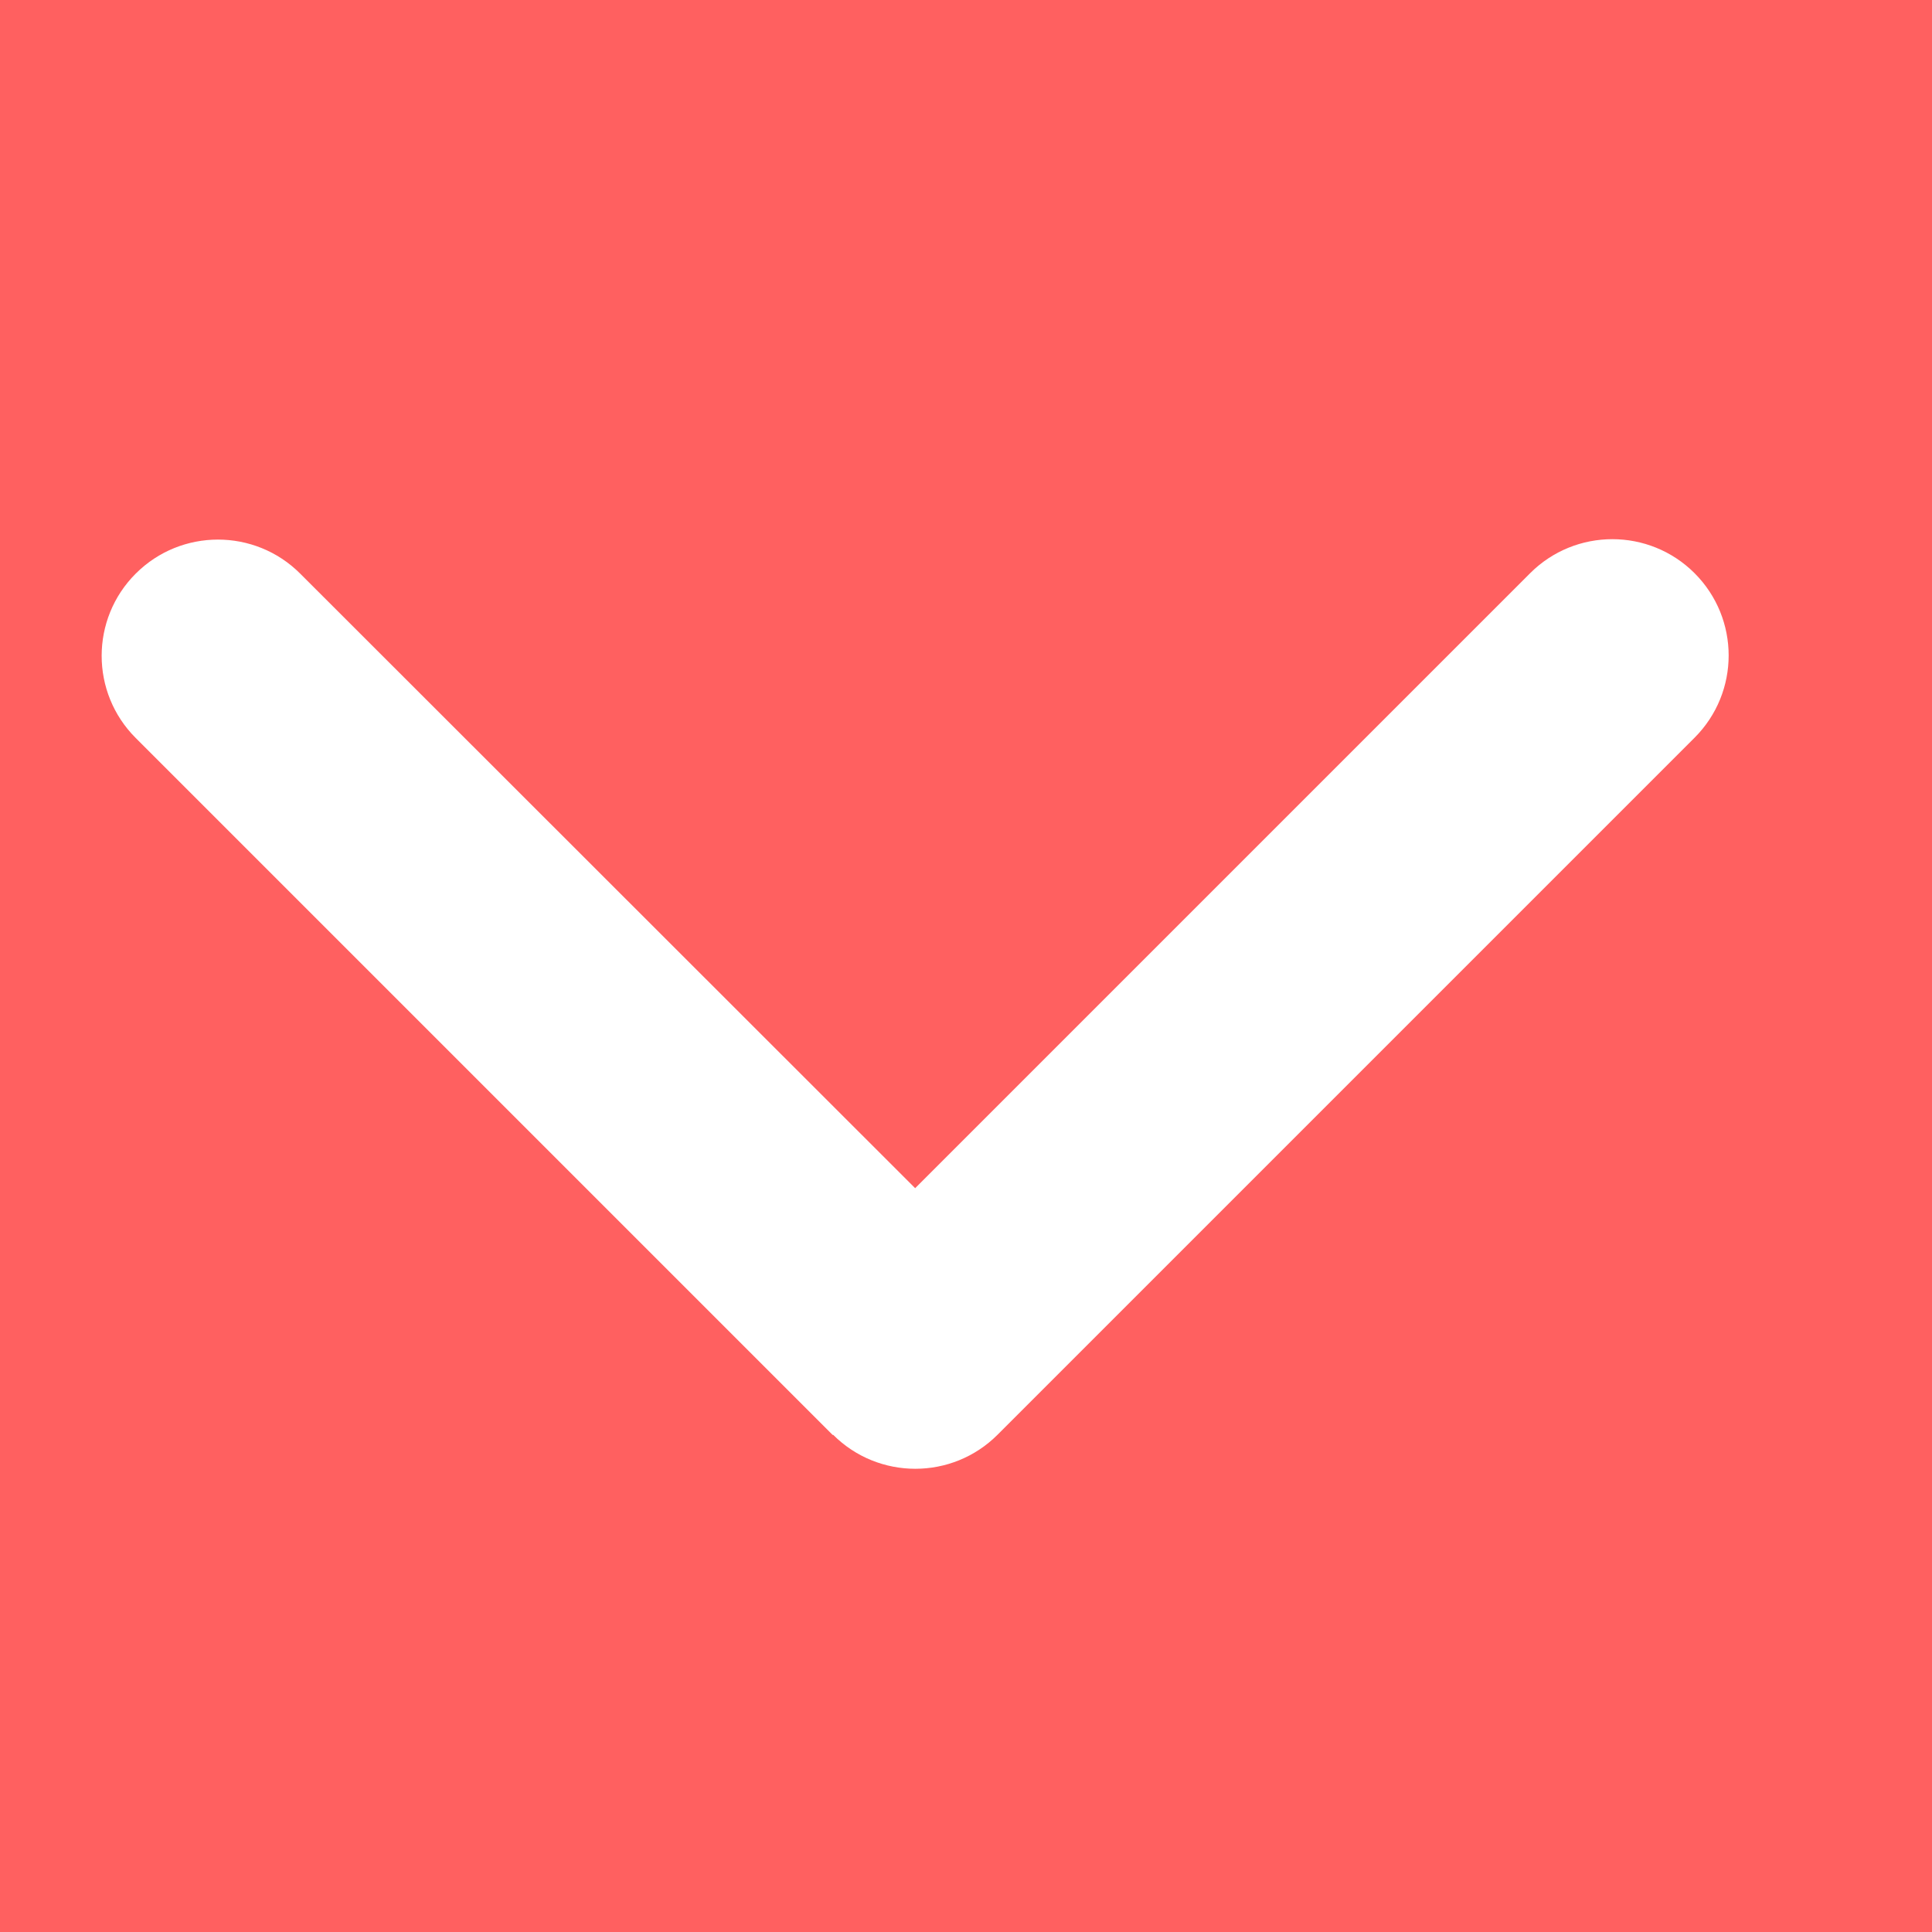
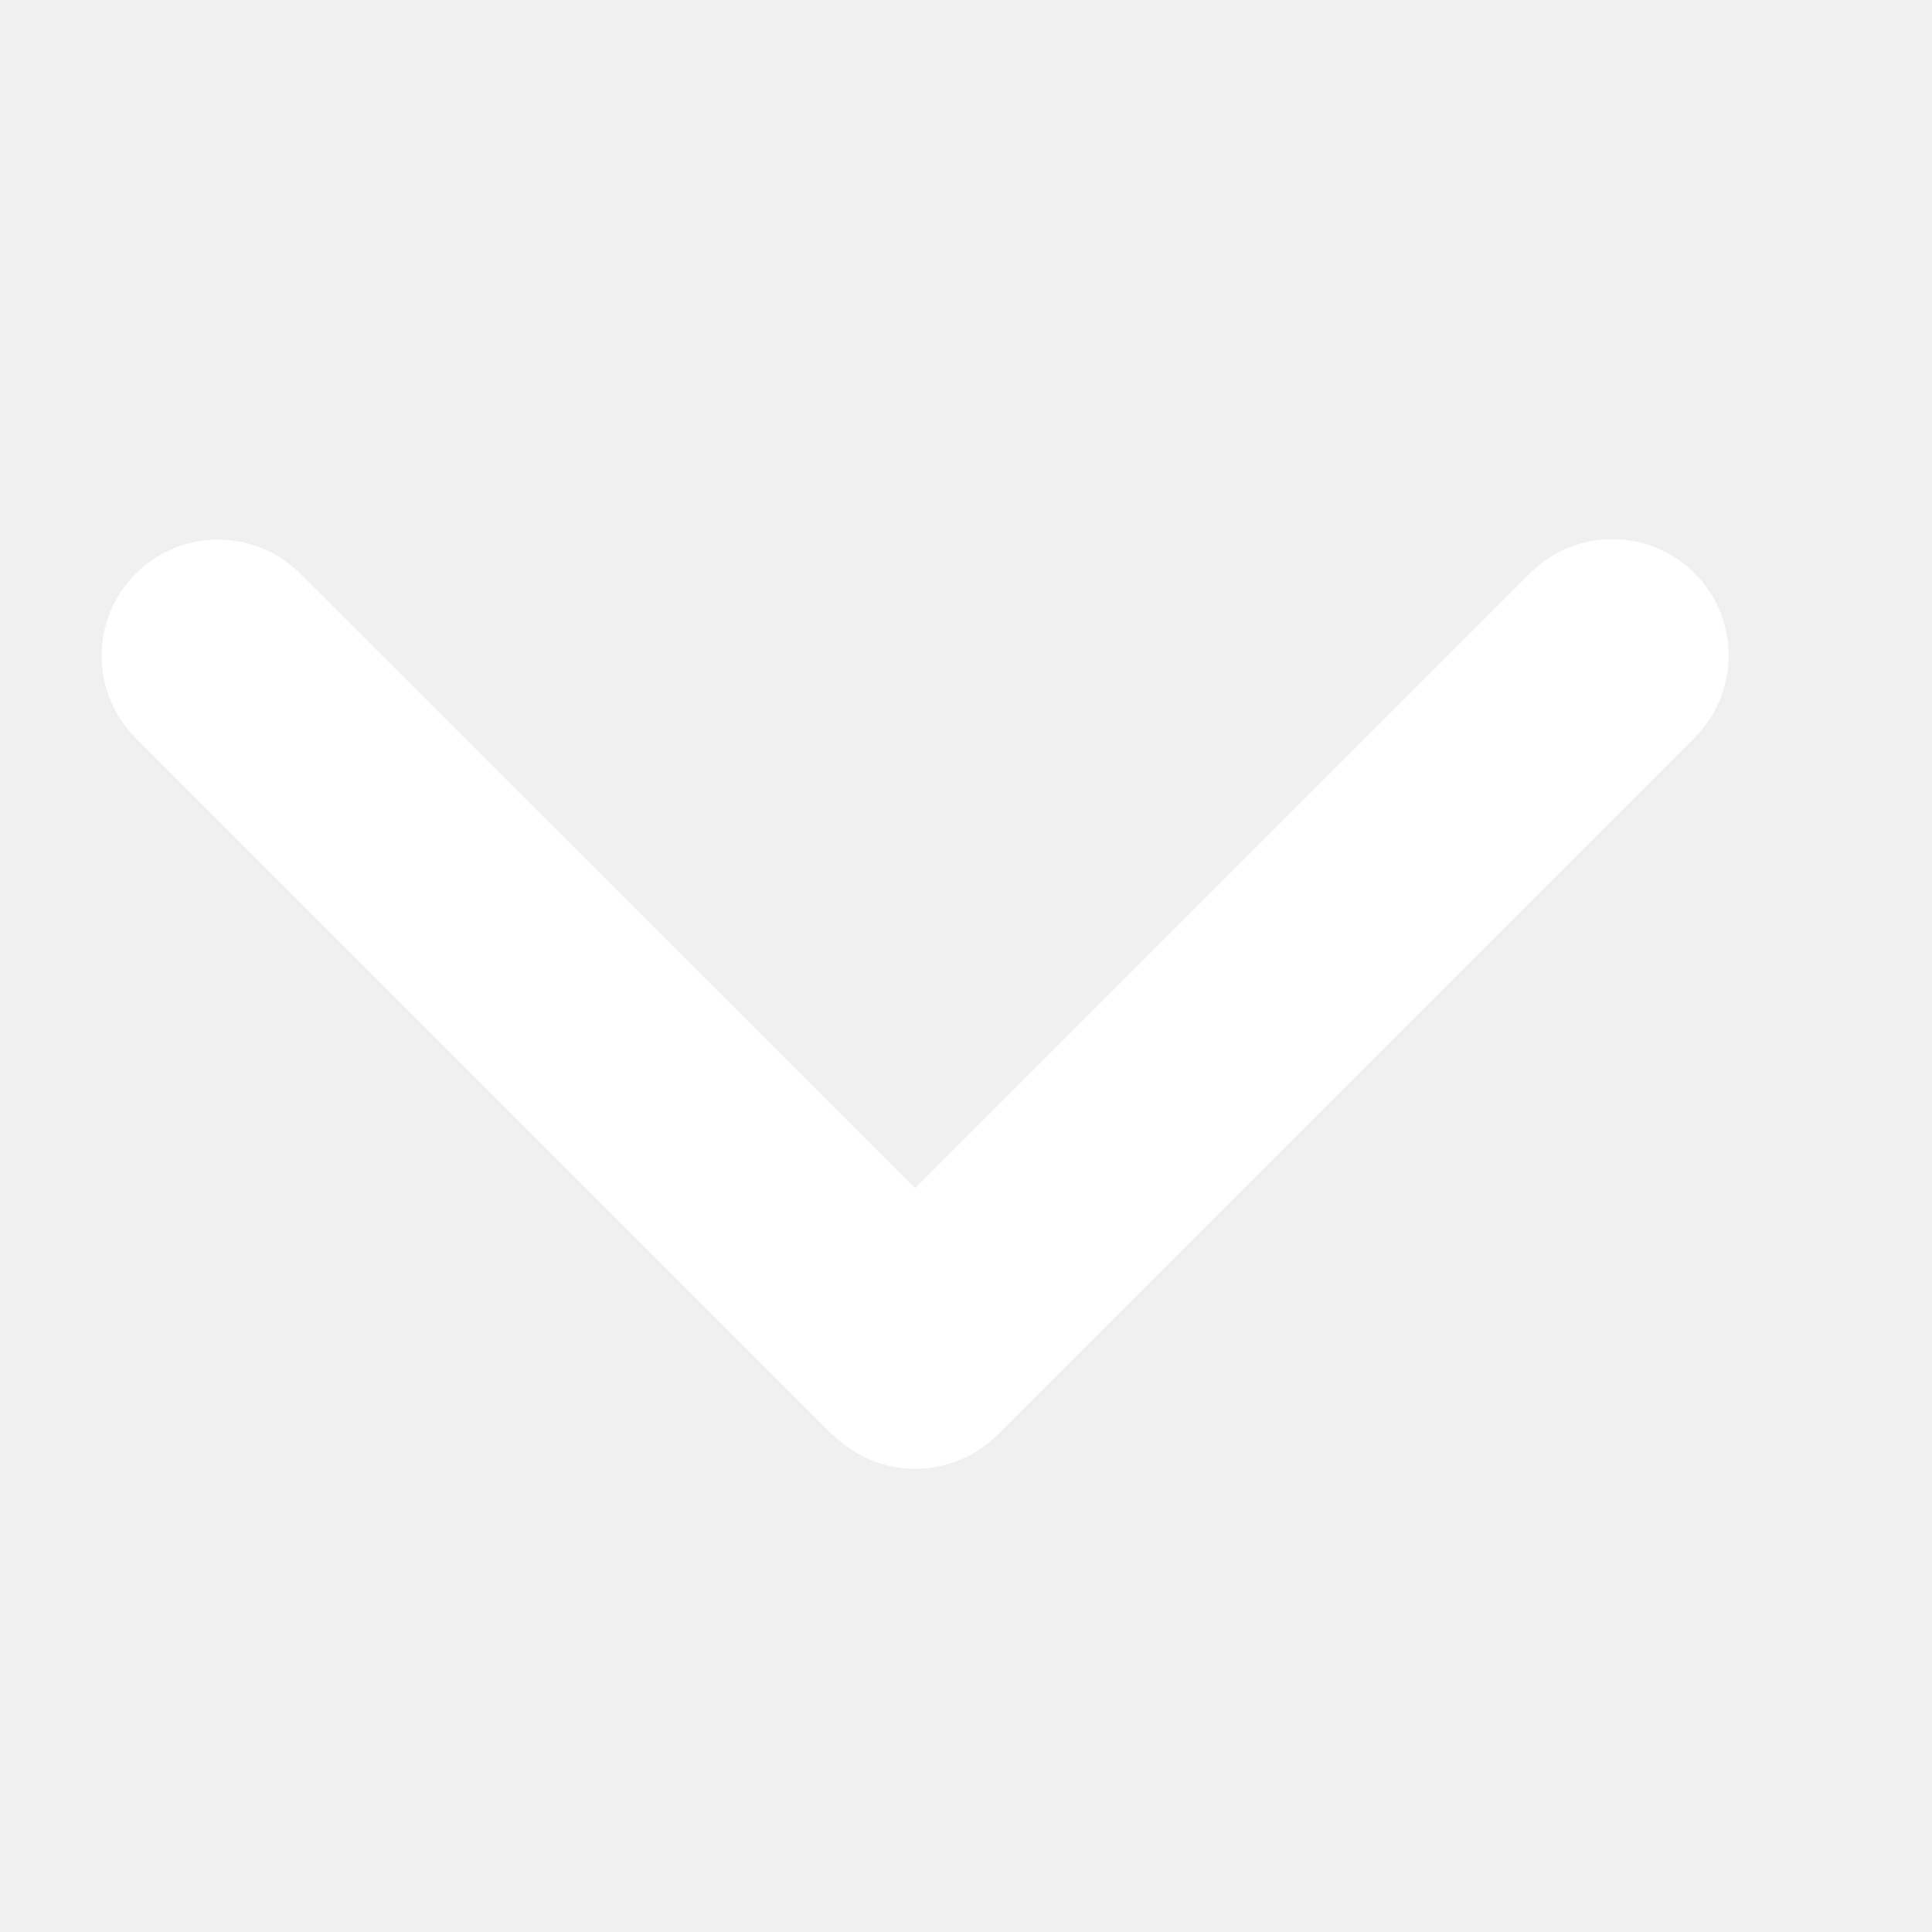
<svg xmlns="http://www.w3.org/2000/svg" width="19" height="19" viewBox="0 0 19 19" fill="none">
-   <rect width="19" height="19" fill="#E5E5E5" />
  <g clip-path="url(#clip0_0_1)">
-     <rect width="375" height="812" transform="translate(-331 -536)" fill="white" />
-     <rect x="-311" y="-6" width="335" height="29.931" rx="5" fill="#FF6060" />
    <g clip-path="url(#clip1_0_1)">
      <path d="M8.193 14.11C8.639 14.556 9.364 14.556 9.81 14.11L16.665 7.255C17.112 6.808 17.112 6.084 16.665 5.637C16.219 5.191 15.494 5.191 15.048 5.637L9 11.685L2.952 5.641C2.506 5.195 1.781 5.195 1.335 5.641C0.888 6.087 0.888 6.812 1.335 7.258L8.19 14.113L8.193 14.11Z" fill="white" />
    </g>
  </g>
  <defs>
    <clipPath id="clip0_0_1">
      <rect width="375" height="812" fill="white" transform="translate(-331 -536)" />
    </clipPath>
    <clipPath id="clip1_0_1">
      <rect width="18.42" height="18.42" fill="white" transform="translate(18.4199) rotate(90)" />
    </clipPath>
  </defs>
</svg>
